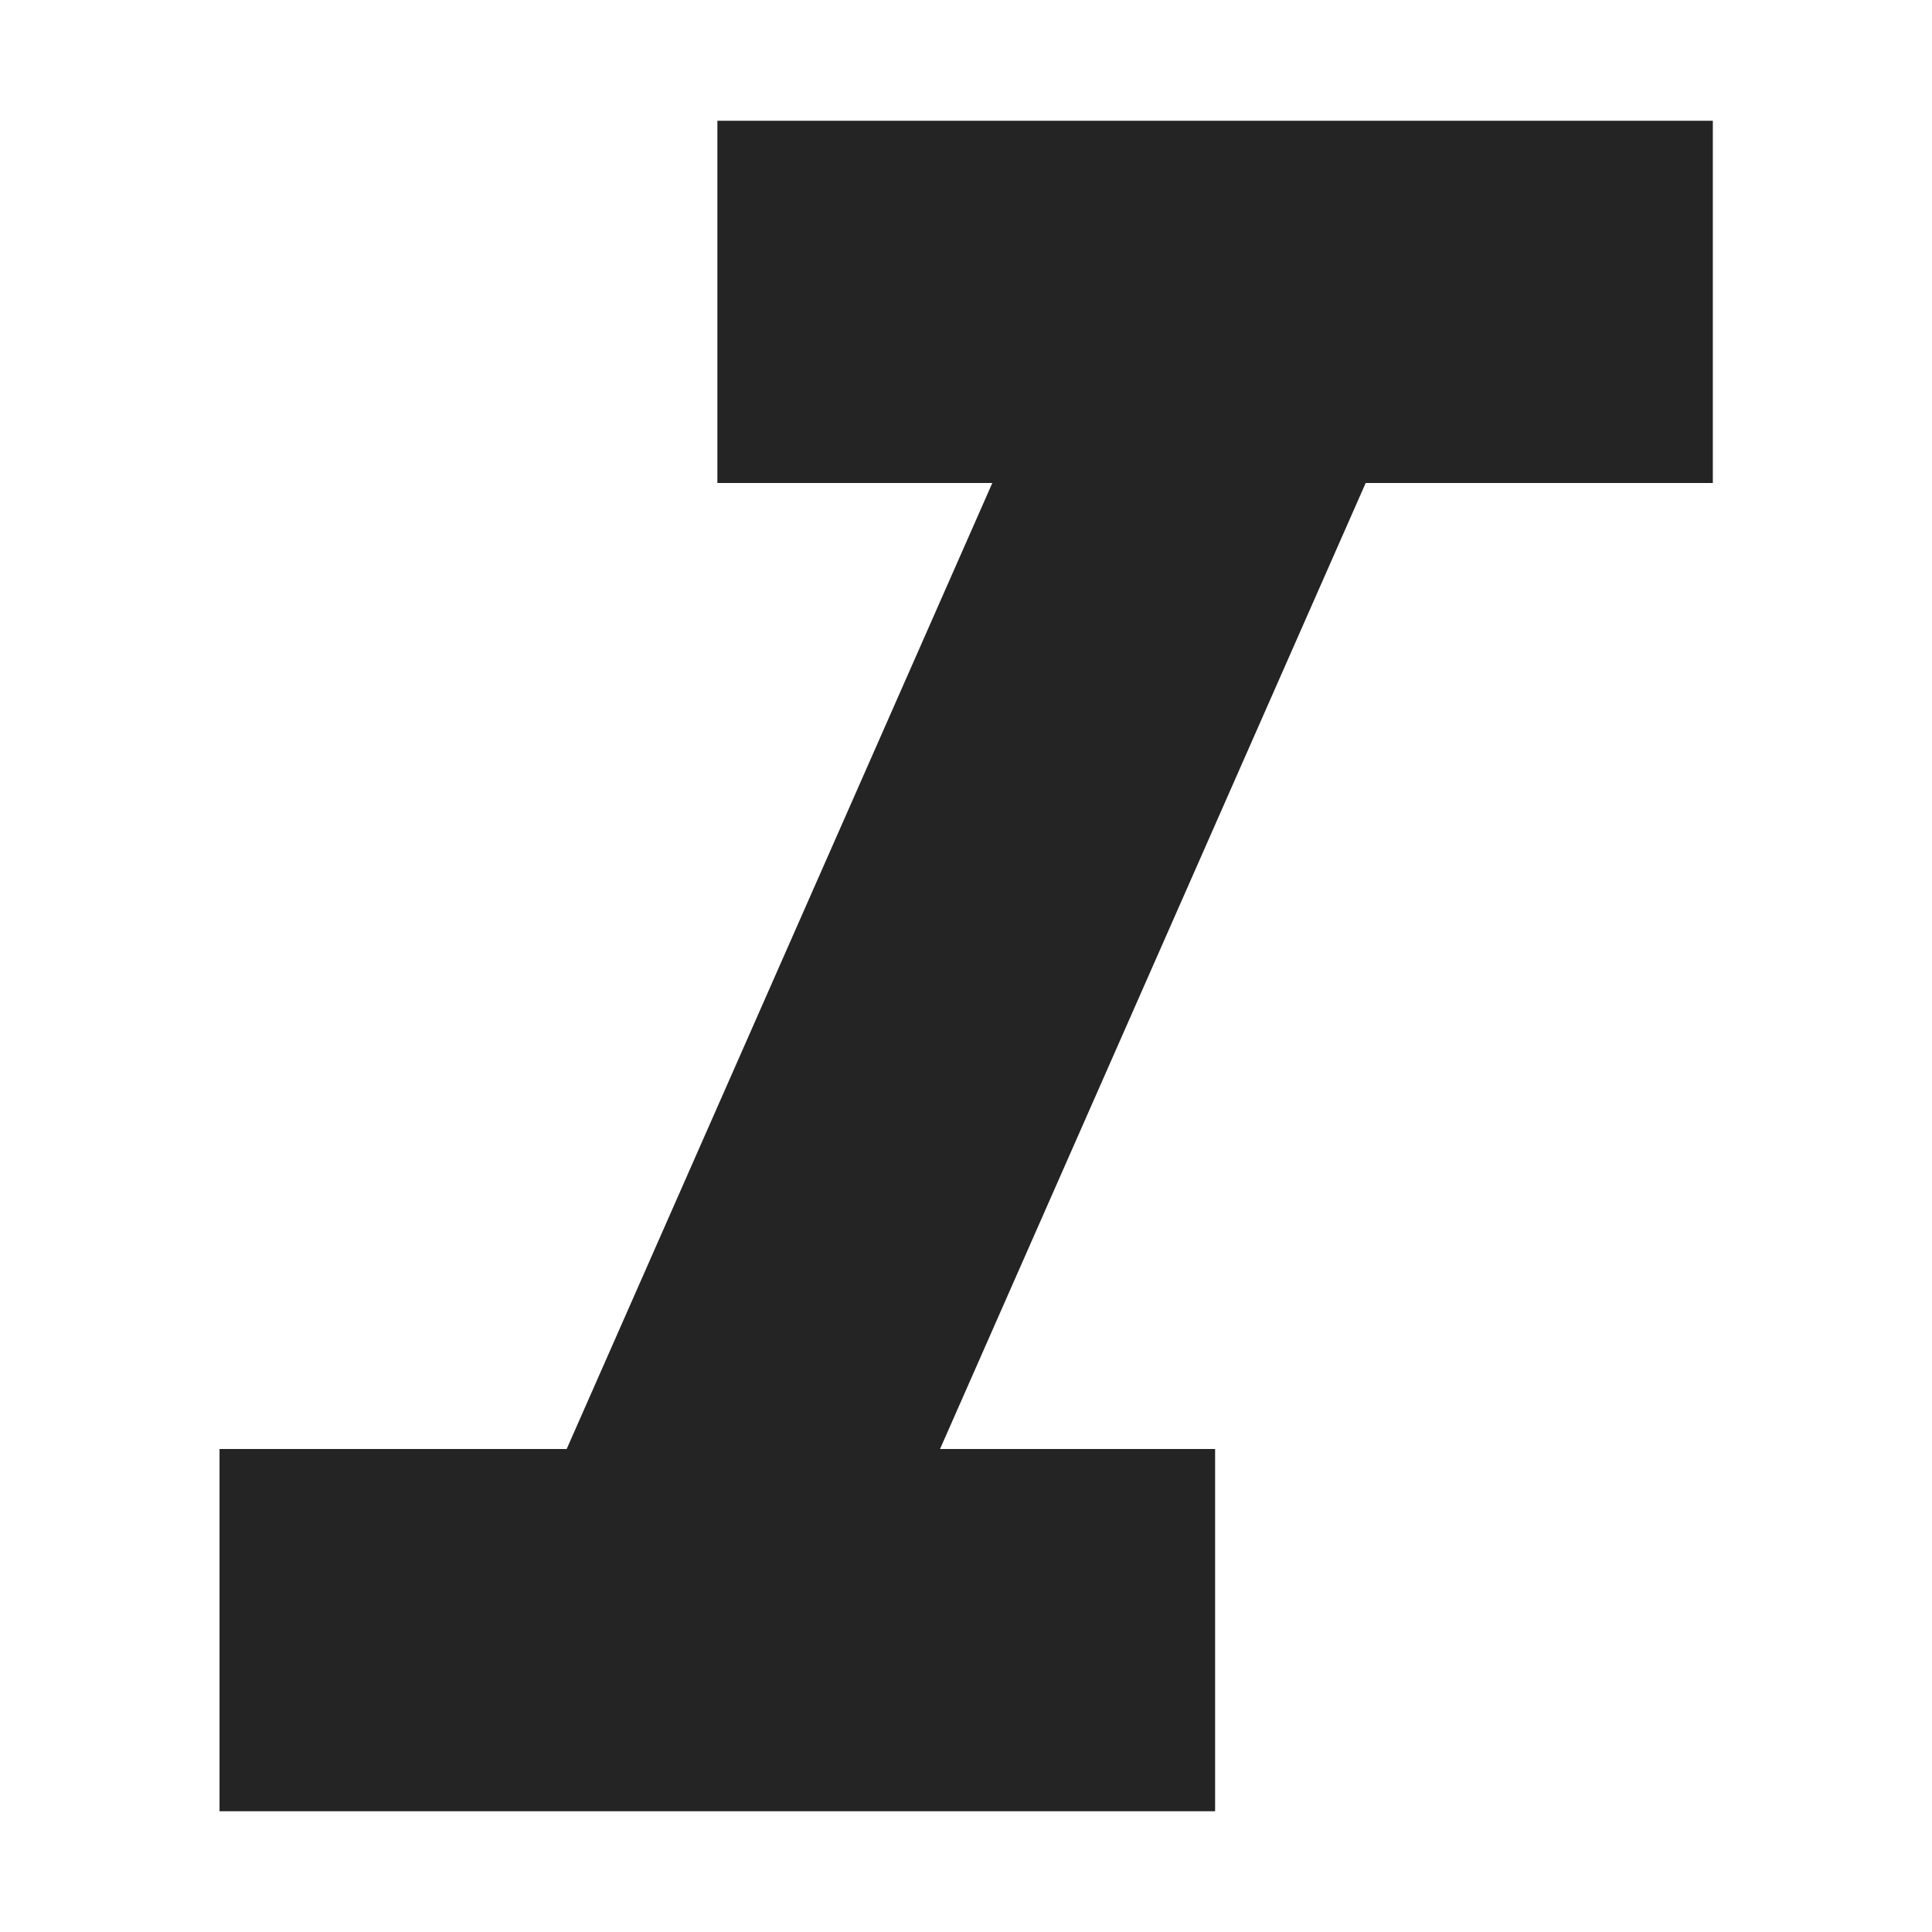
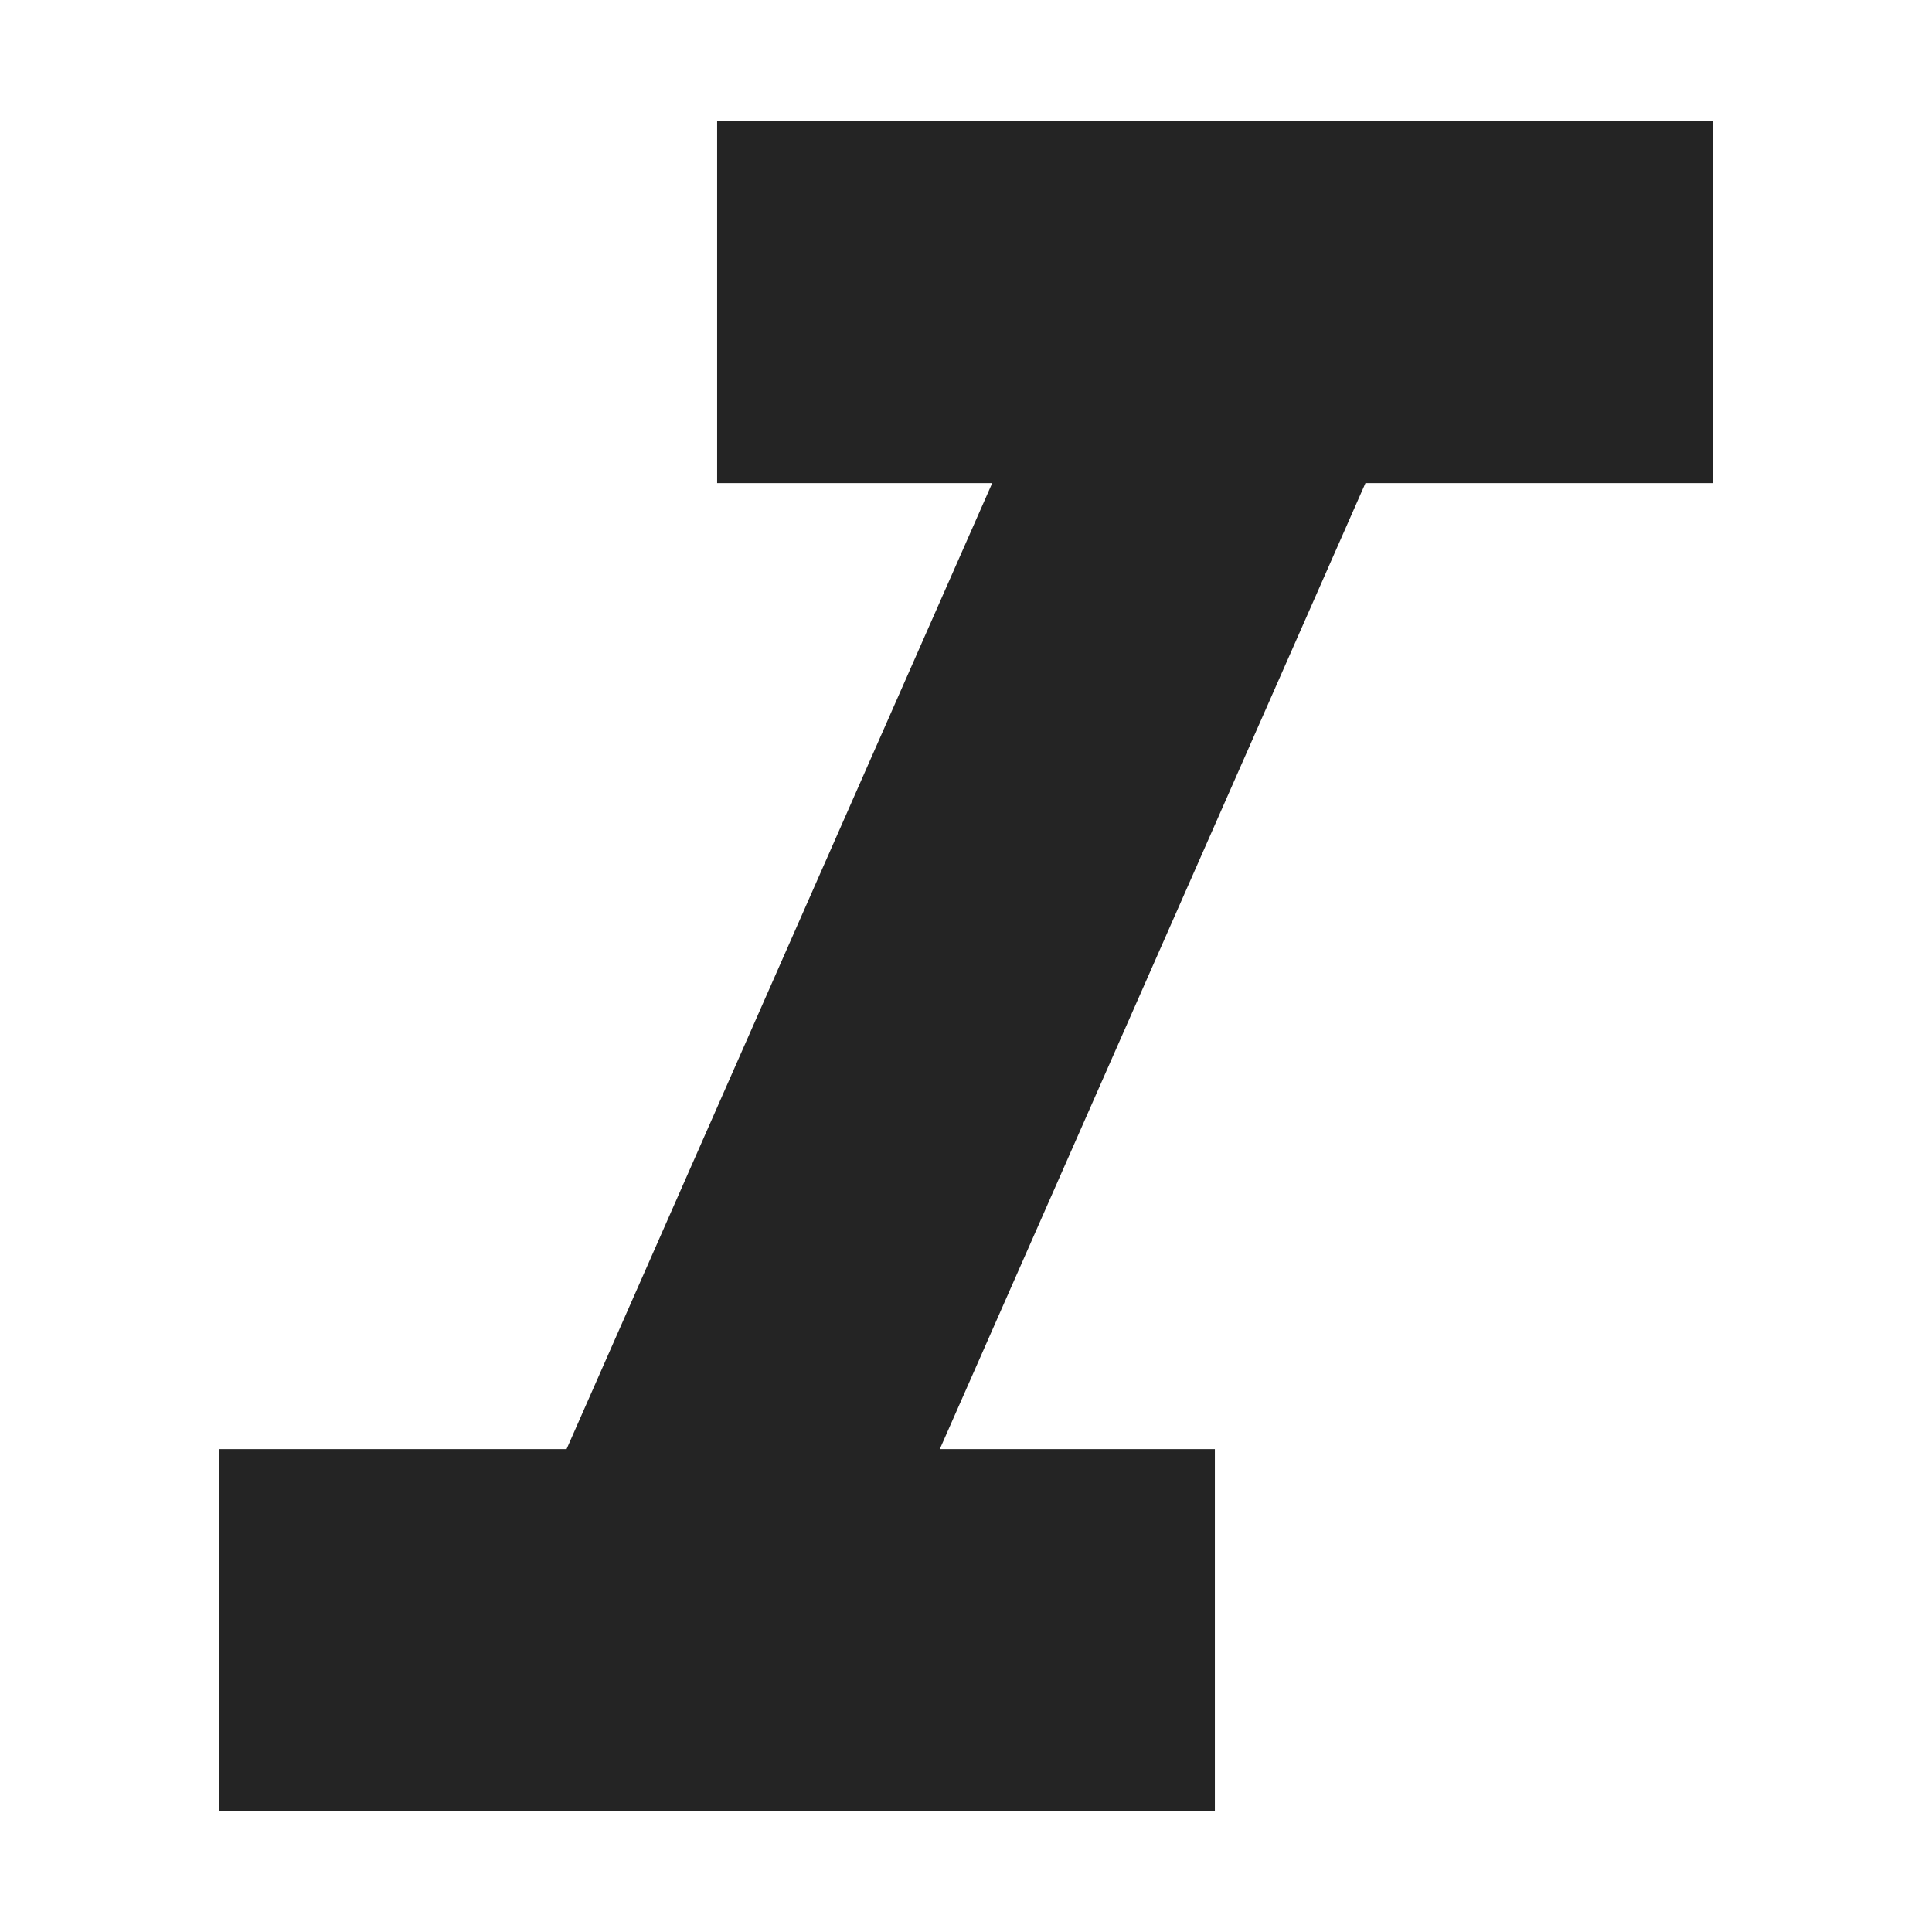
- <svg xmlns="http://www.w3.org/2000/svg" width="16" height="16" viewBox="0 0 16 16" fill="none">
-   <path fill-rule="evenodd" clip-rule="evenodd" d="M5.941 1V4H8.218L4.693 12H1.818V15H10.063V12H7.785L11.31 4H14.185V1H5.941Z" fill="#242424" />
+ <svg width="16" height="16" fill="none" viewBox="0 0 16 16">
+   <path fill="#242424" fill-rule="evenodd" d="M5.939 1.001v3h2.278l-3.525 8H1.817v3h8.244v-3H7.783l3.525-8h2.875V1H5.94Z" clip-rule="evenodd" />
</svg>
